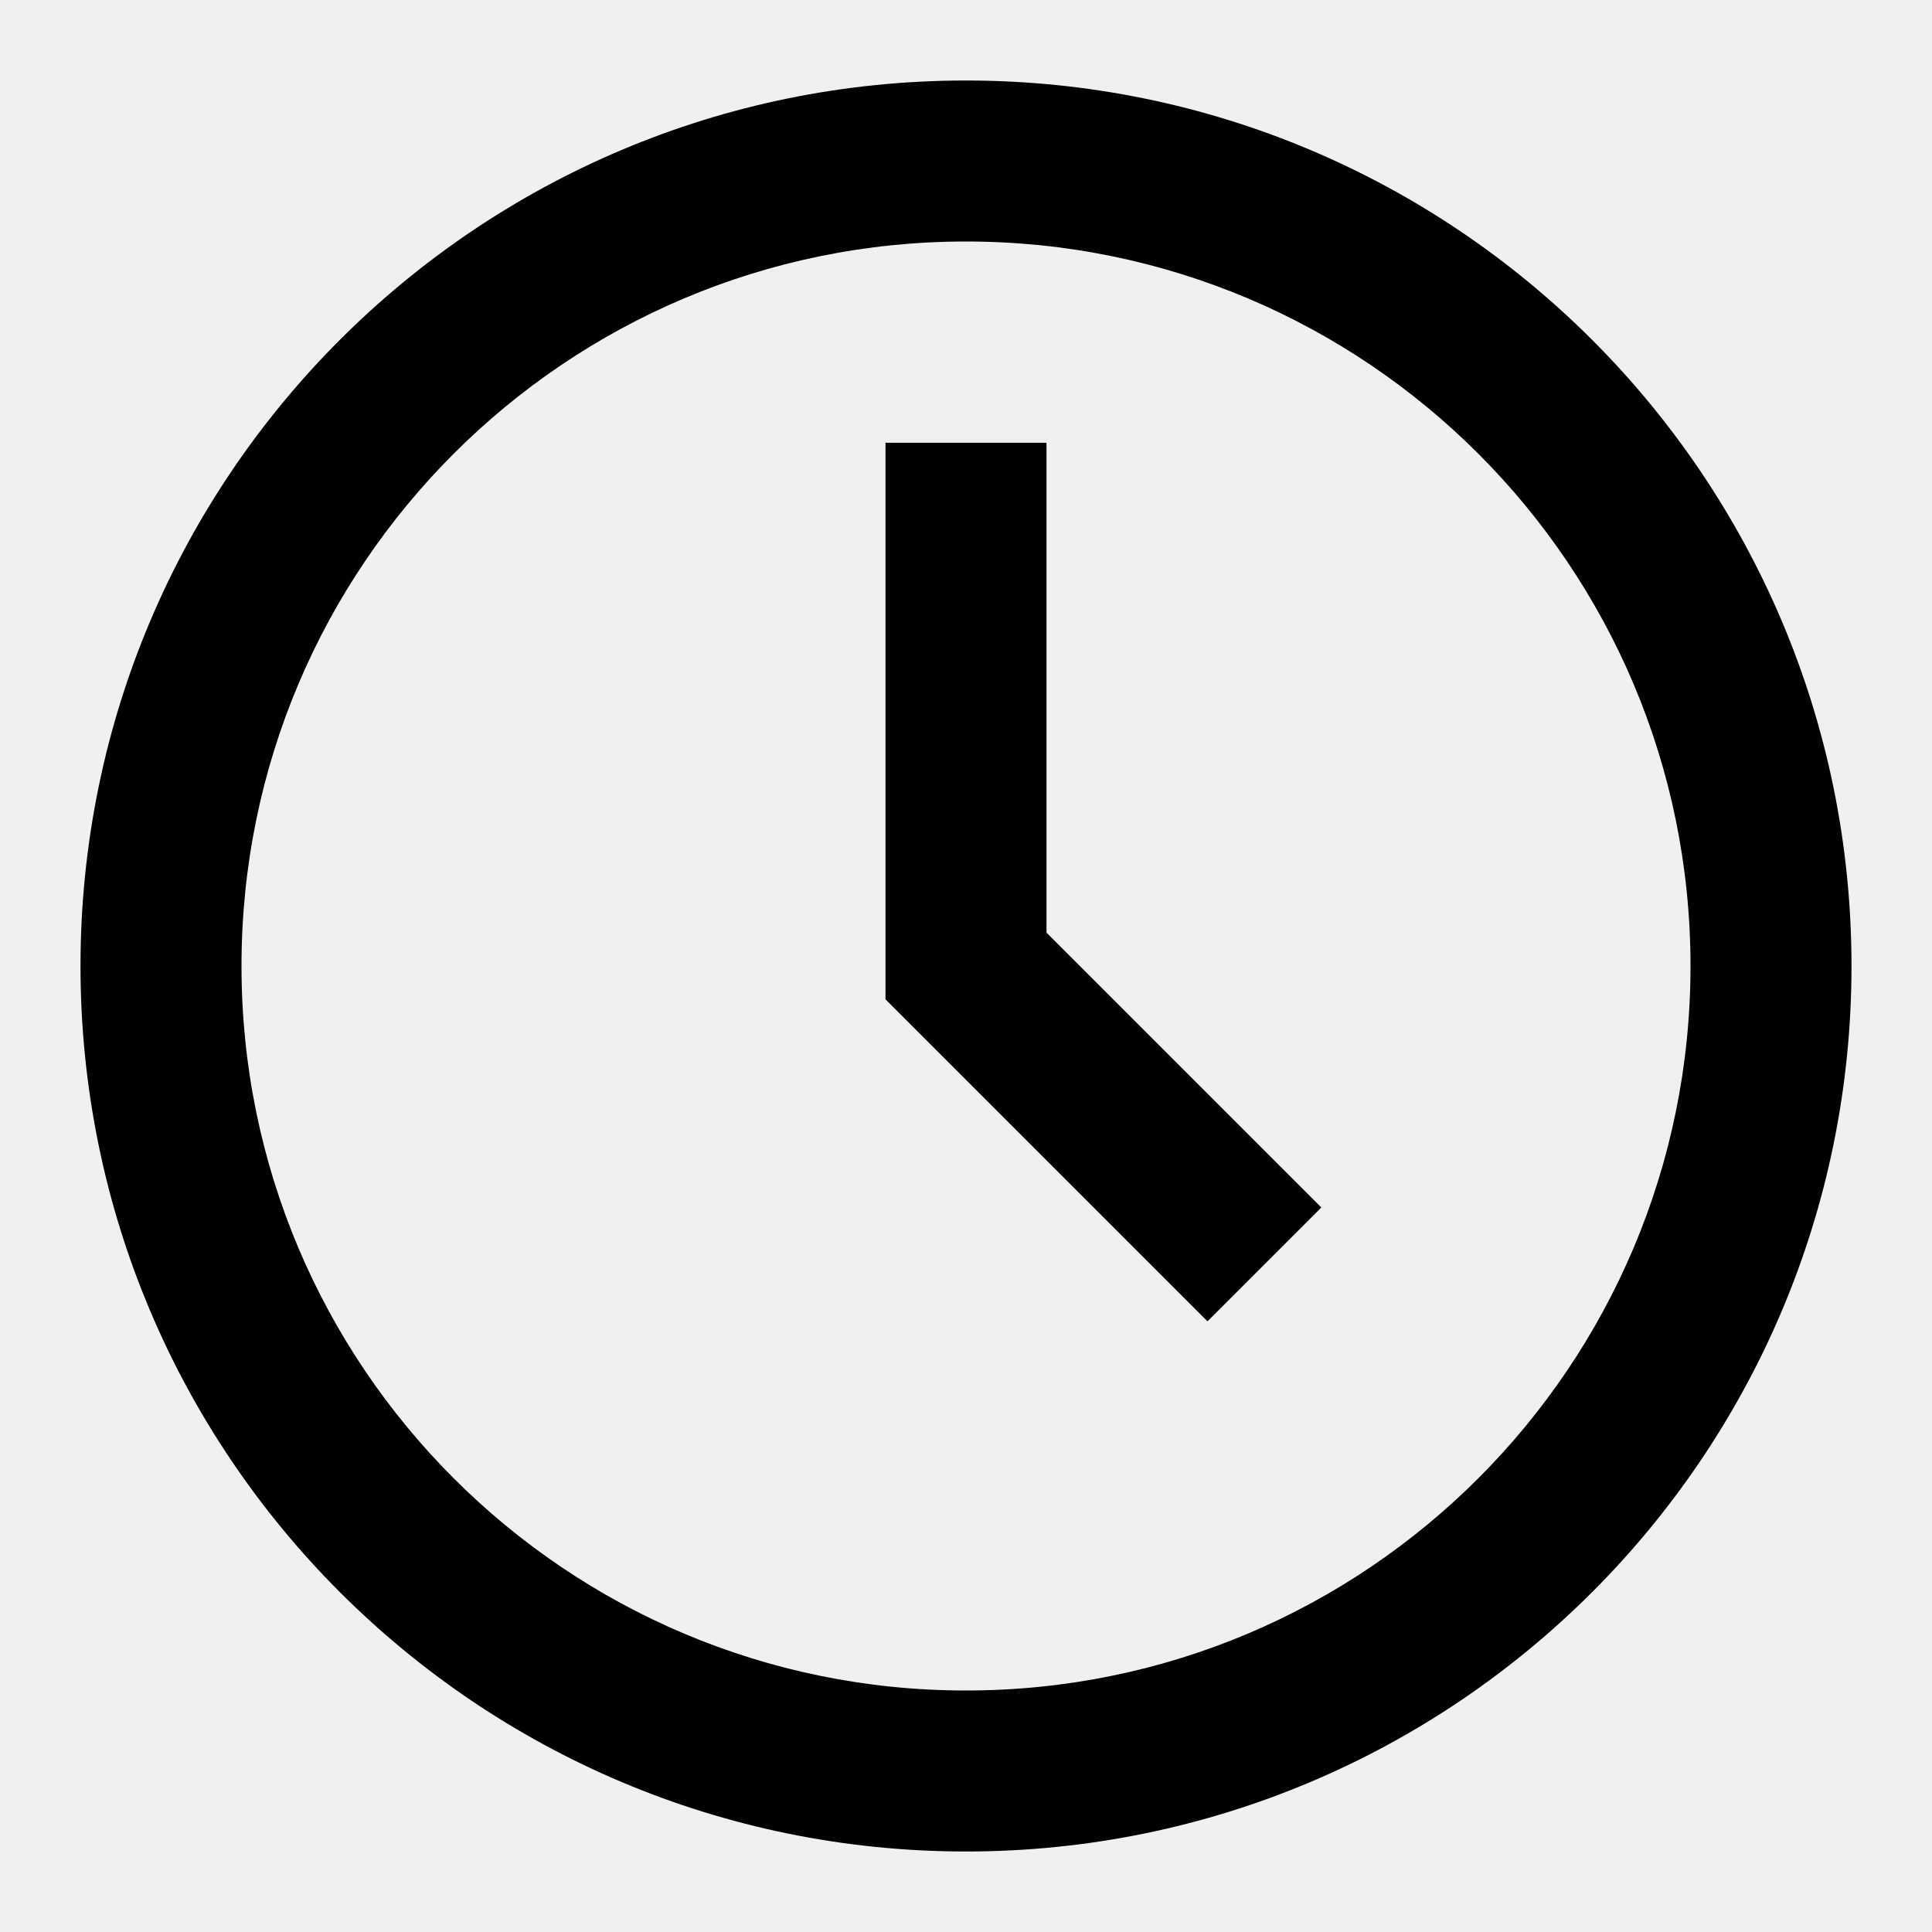
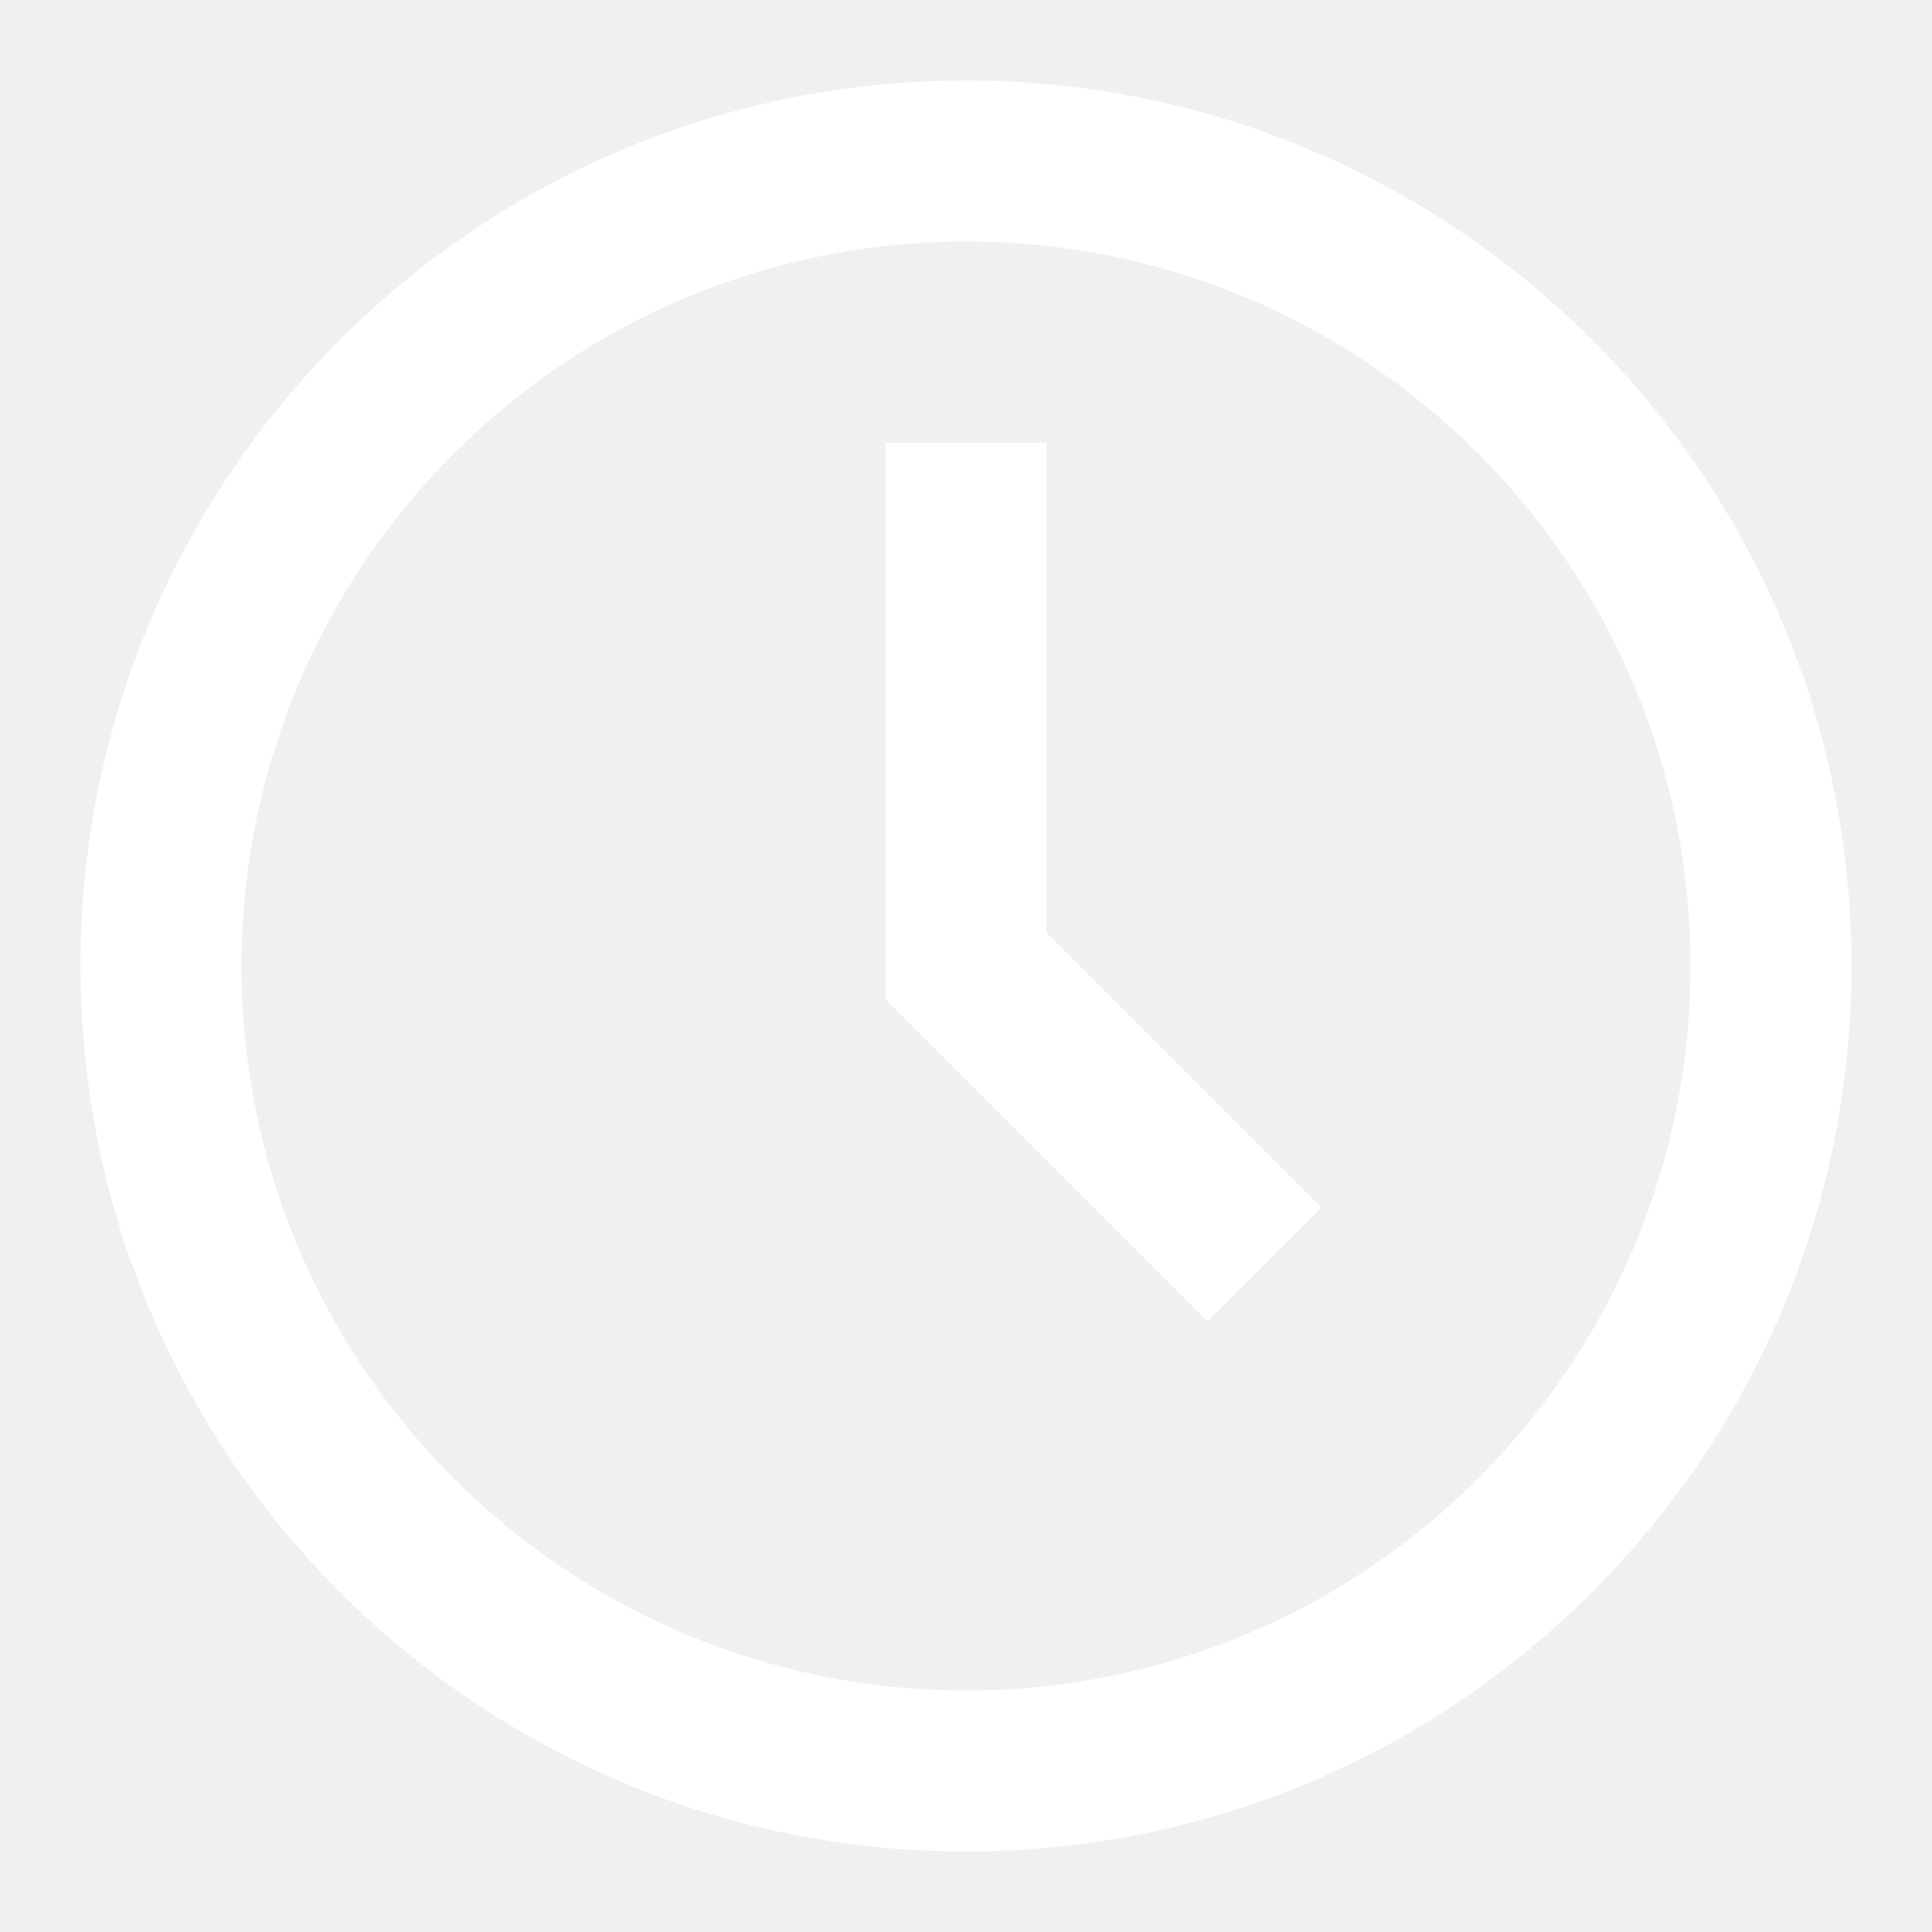
<svg xmlns="http://www.w3.org/2000/svg" width="100" height="100" viewBox="0 0 24 24">
-   <path fill="#000000" d="M12 21a9 9 0 1 0 0-18a9 9 0 0 0 0 18m11-9c0 6.075-4.925 11-11 11S1 18.075 1 12S5.925 1 12 1s11 4.925 11 11m-8 4.414l-4-4V5.5h2v6.086L16.414 15z" />
+   <path fill="#ffffff" d="M12 21a9 9 0 1 0 0-18a9 9 0 0 0 0 18m11-9c0 6.075-4.925 11-11 11S1 18.075 1 12S5.925 1 12 1s11 4.925 11 11m-8 4.414l-4-4V5.5h2v6.086L16.414 15z" />
</svg>
